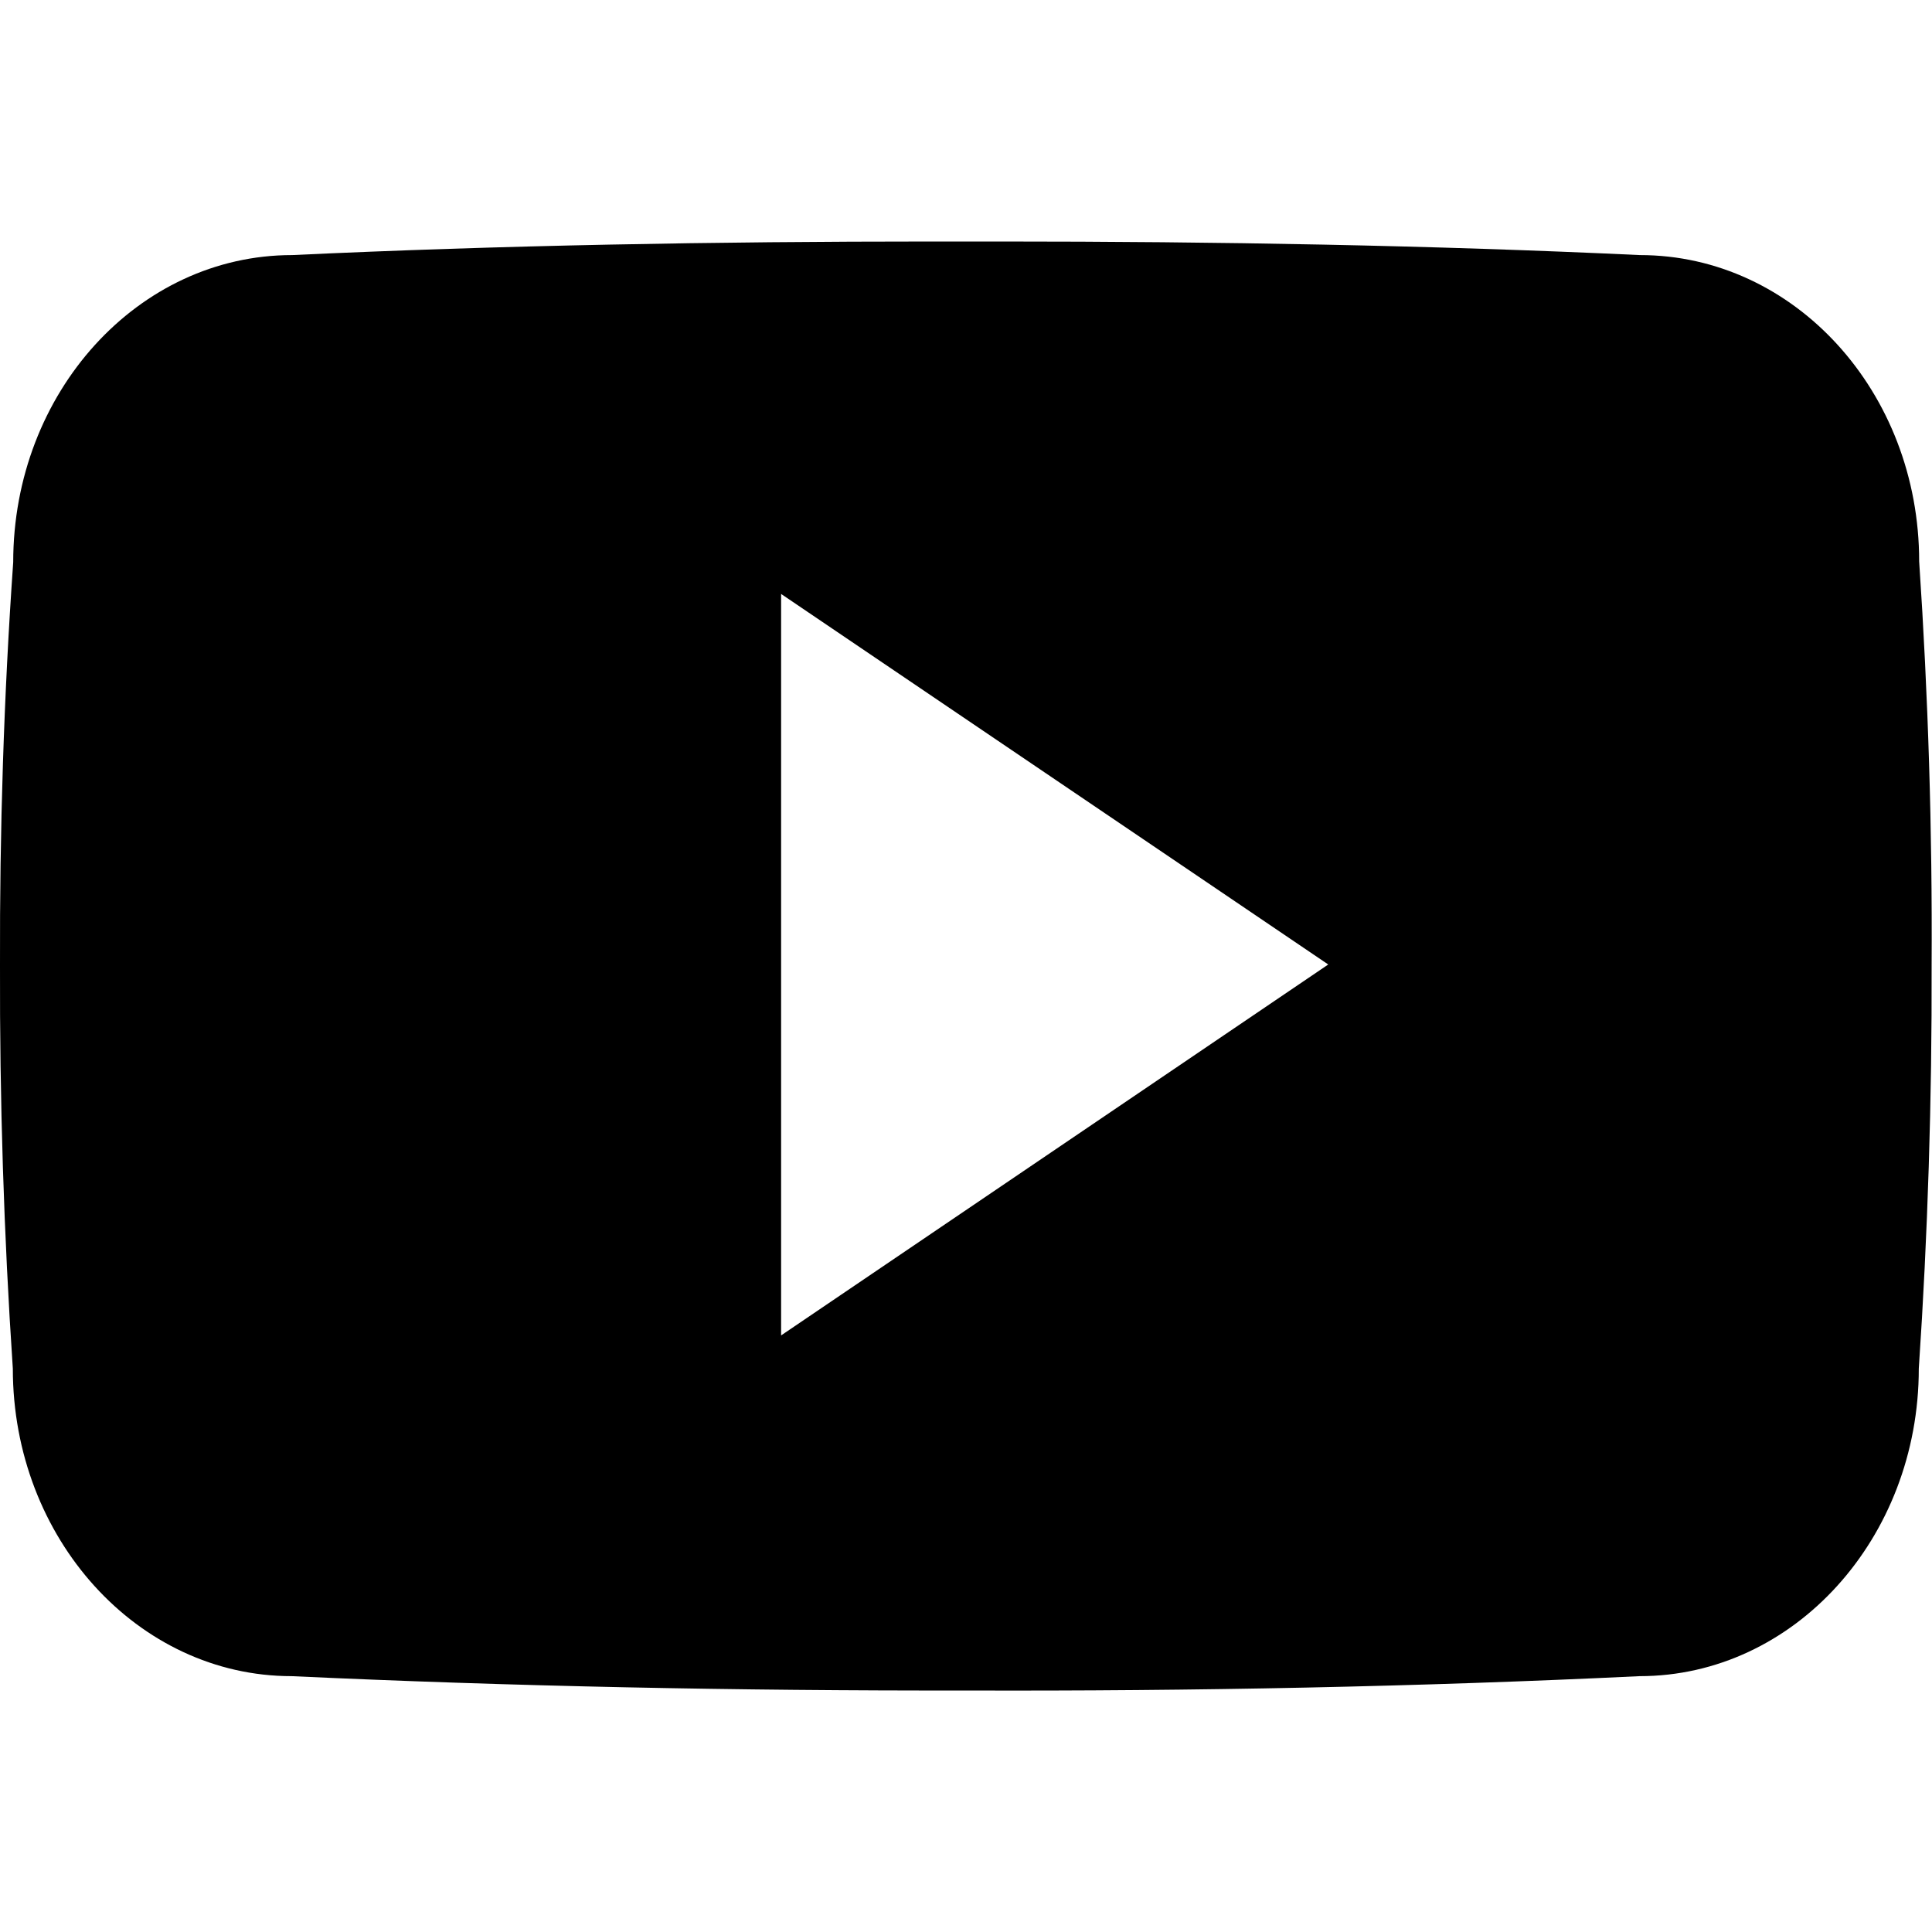
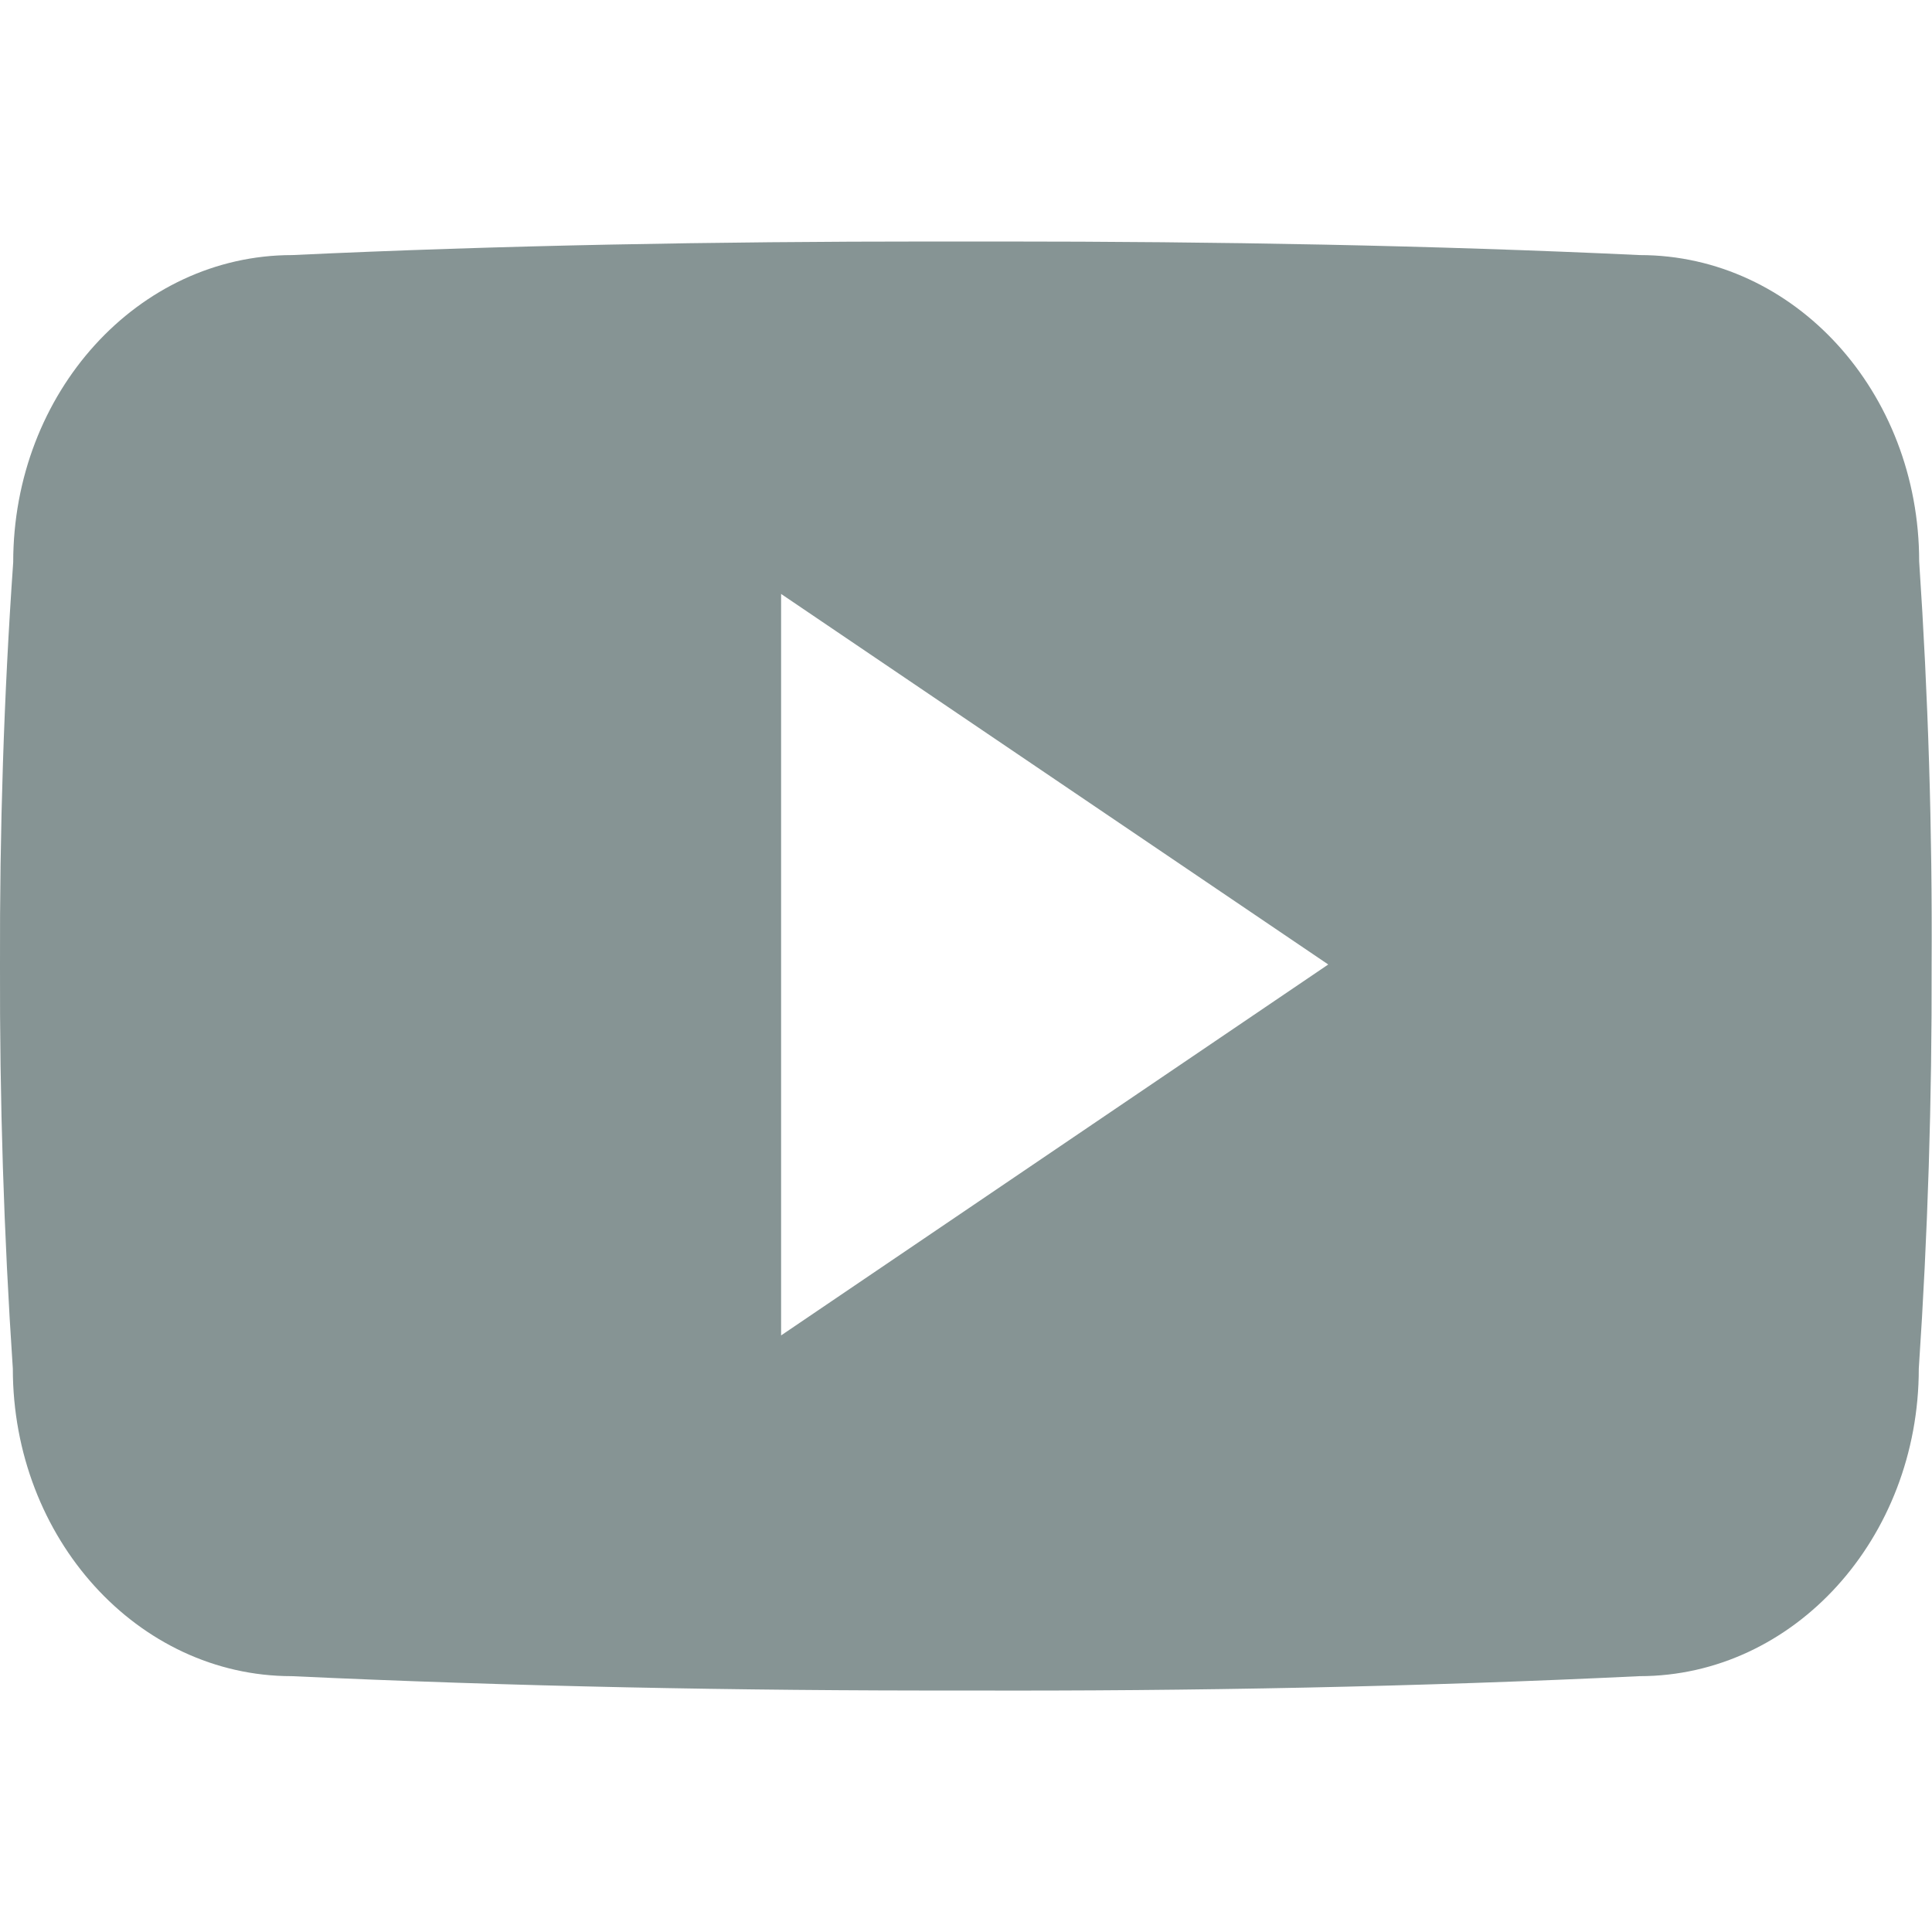
<svg xmlns="http://www.w3.org/2000/svg" height="512px" id="Layer_1" style="enable-background:new 0 0 512 512;" version="1.1" viewBox="0 0 512 512" width="512px" xml:space="preserve">
-   <g>
-     <path d="M508.6,148.8c0-45-33.1-81.2-74-81.2C379.2,65,322.7,64,265,64c-3,0-6,0-9,0s-6,0-9,0c-57.6,0-114.2,1-169.6,3.6   c-40.8,0-73.9,36.4-73.9,81.4C1,184.6-0.1,220.2,0,255.8C-0.1,291.4,1,327,3.4,362.7c0,45,33.1,81.5,73.9,81.5   c58.2,2.7,117.9,3.9,178.6,3.8c60.8,0.2,120.3-1,178.6-3.8c40.9,0,74-36.5,74-81.5c2.4-35.7,3.5-71.3,3.4-107   C512.1,220.1,511,184.5,508.6,148.8z M207,353.9V157.4l145,98.2L207,353.9z" />
+   <defs id="defs9" />
+   <g id="g4" style="fill:#869494;fill-opacity:1">
+     <path d="M508.6,148.8c0-45-33.1-81.2-74-81.2C379.2,65,322.7,64,265,64c-3,0-6,0-9,0s-6,0-9,0c-57.6,0-114.2,1-169.6,3.6   c-40.8,0-73.9,36.4-73.9,81.4C1,184.6-0.1,220.2,0,255.8C-0.1,291.4,1,327,3.4,362.7c0,45,33.1,81.5,73.9,81.5   c58.2,2.7,117.9,3.9,178.6,3.8c60.8,0.2,120.3-1,178.6-3.8c40.9,0,74-36.5,74-81.5c2.4-35.7,3.5-71.3,3.4-107   C512.1,220.1,511,184.5,508.6,148.8z M207,353.9V157.4l145,98.2L207,353.9z" id="path2" style="fill:#869494;fill-opacity:1" />
  </g>
</svg>
